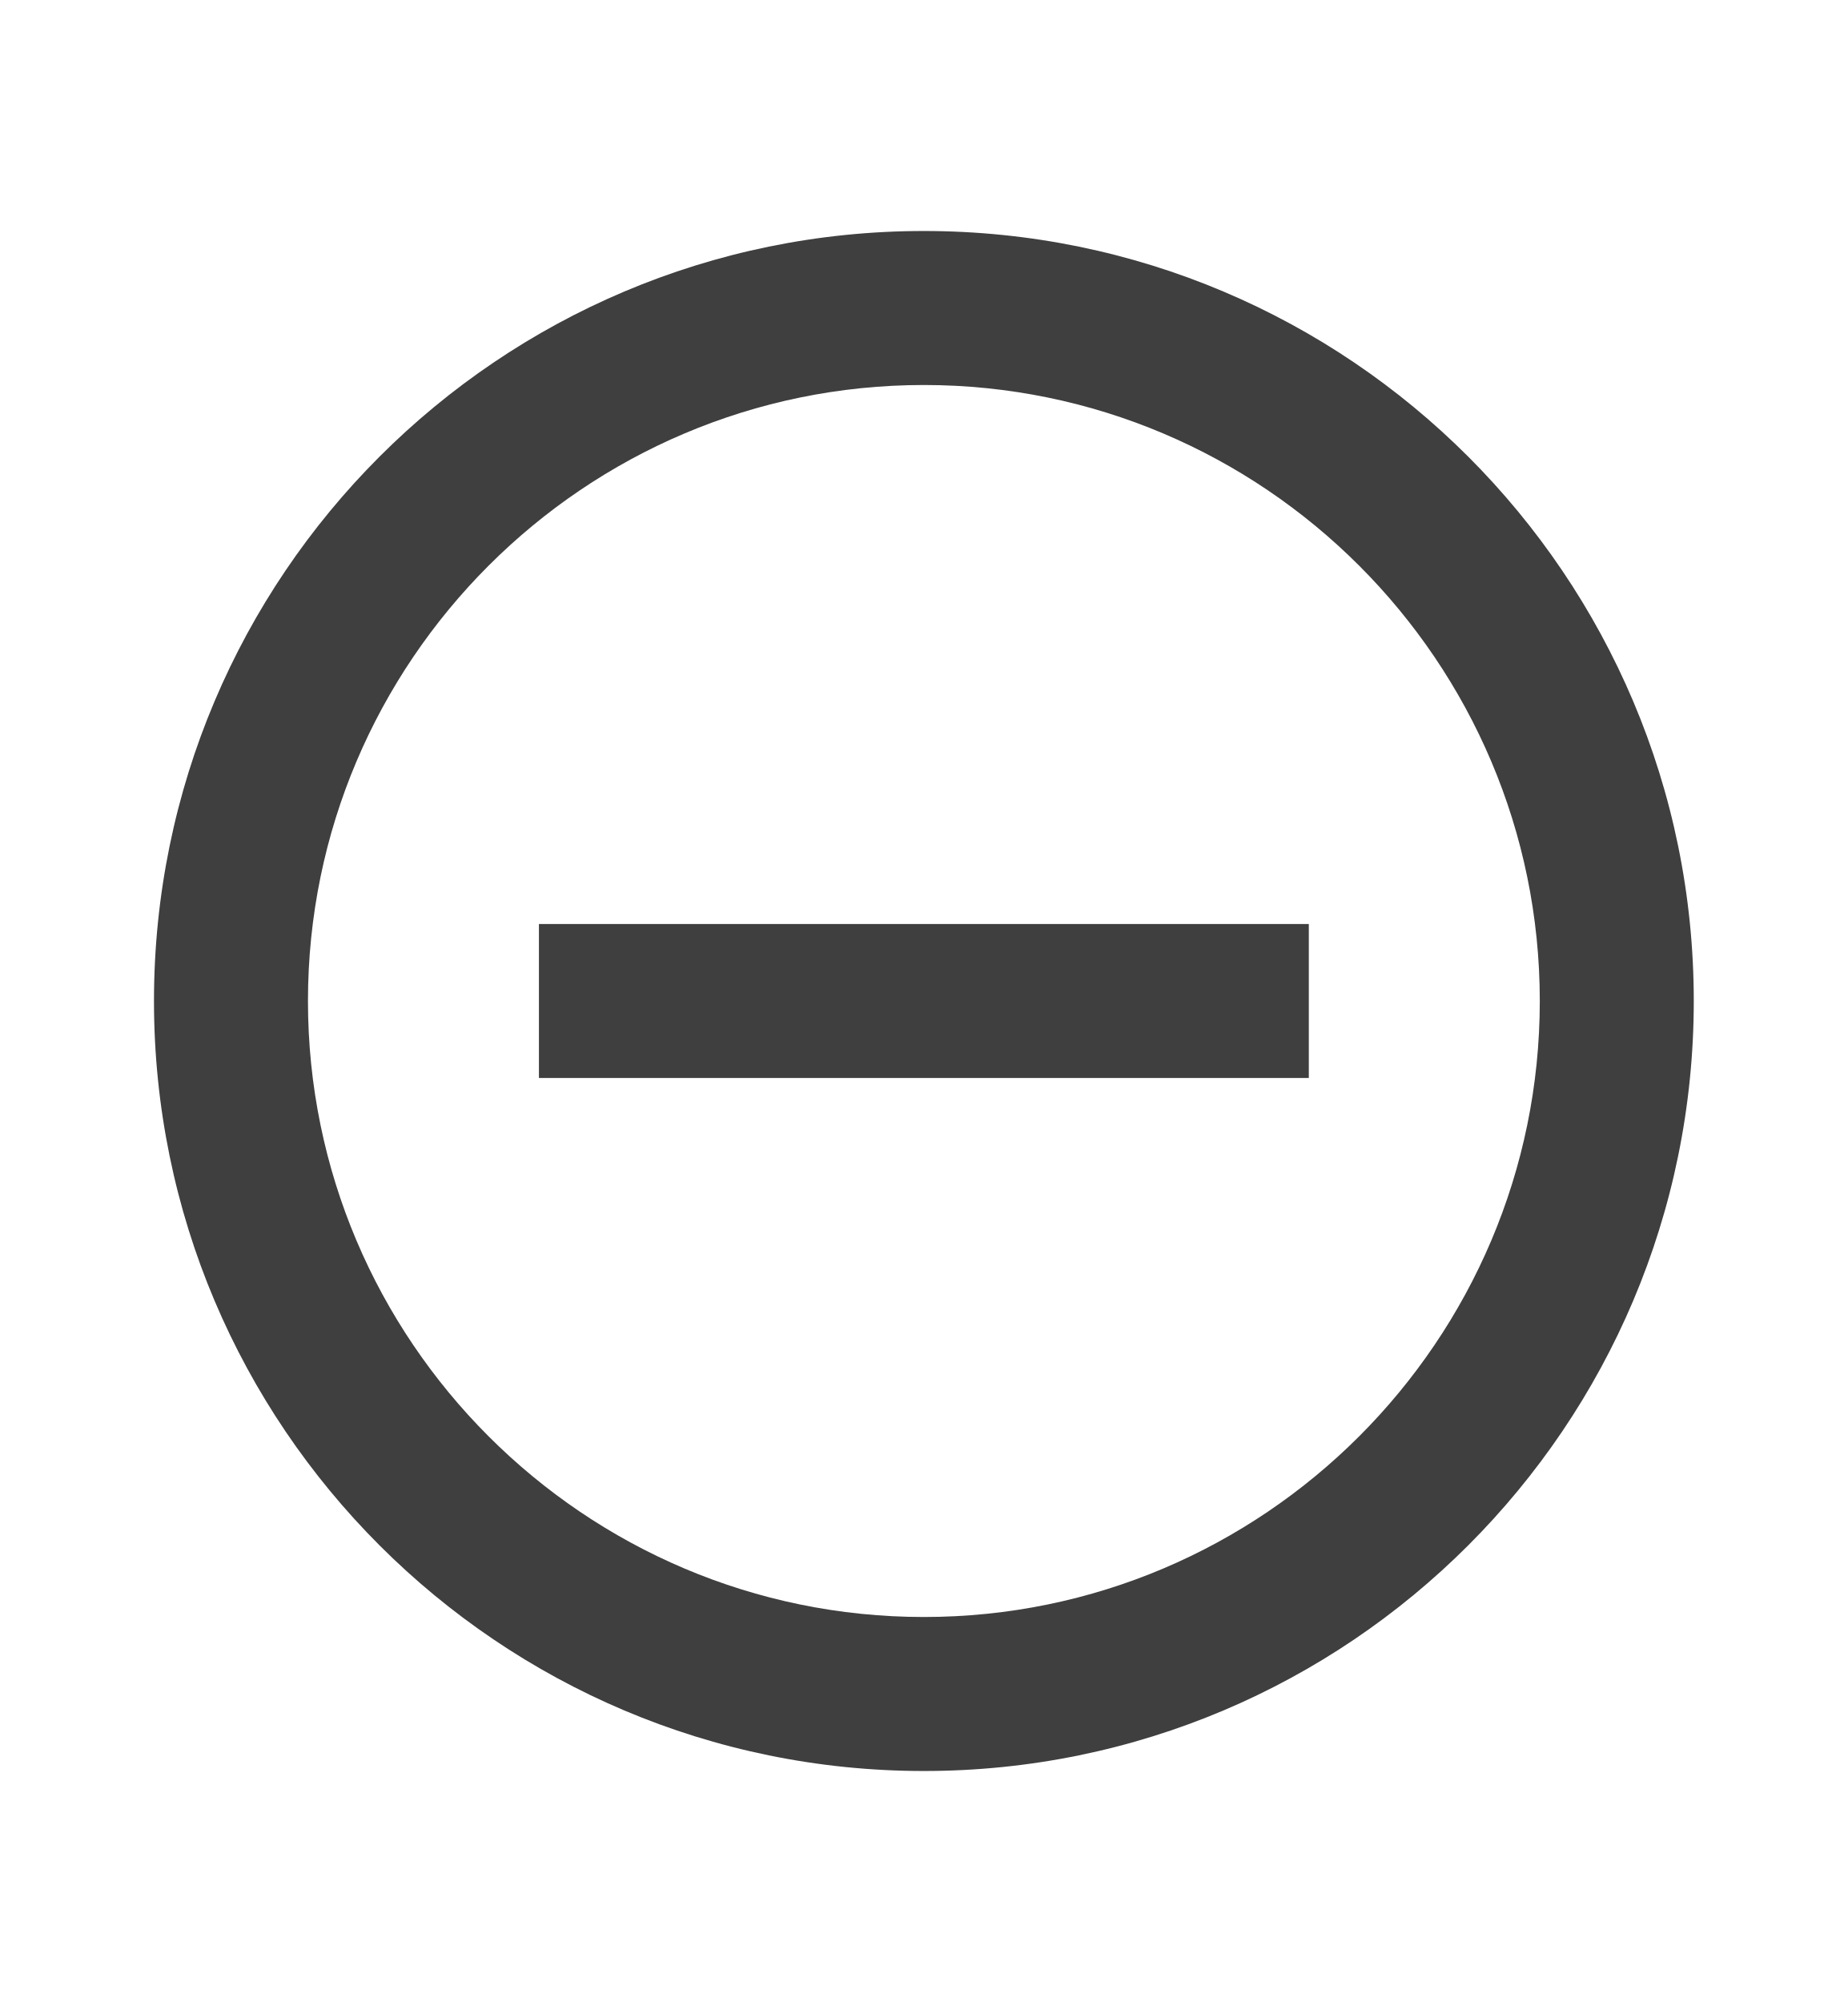
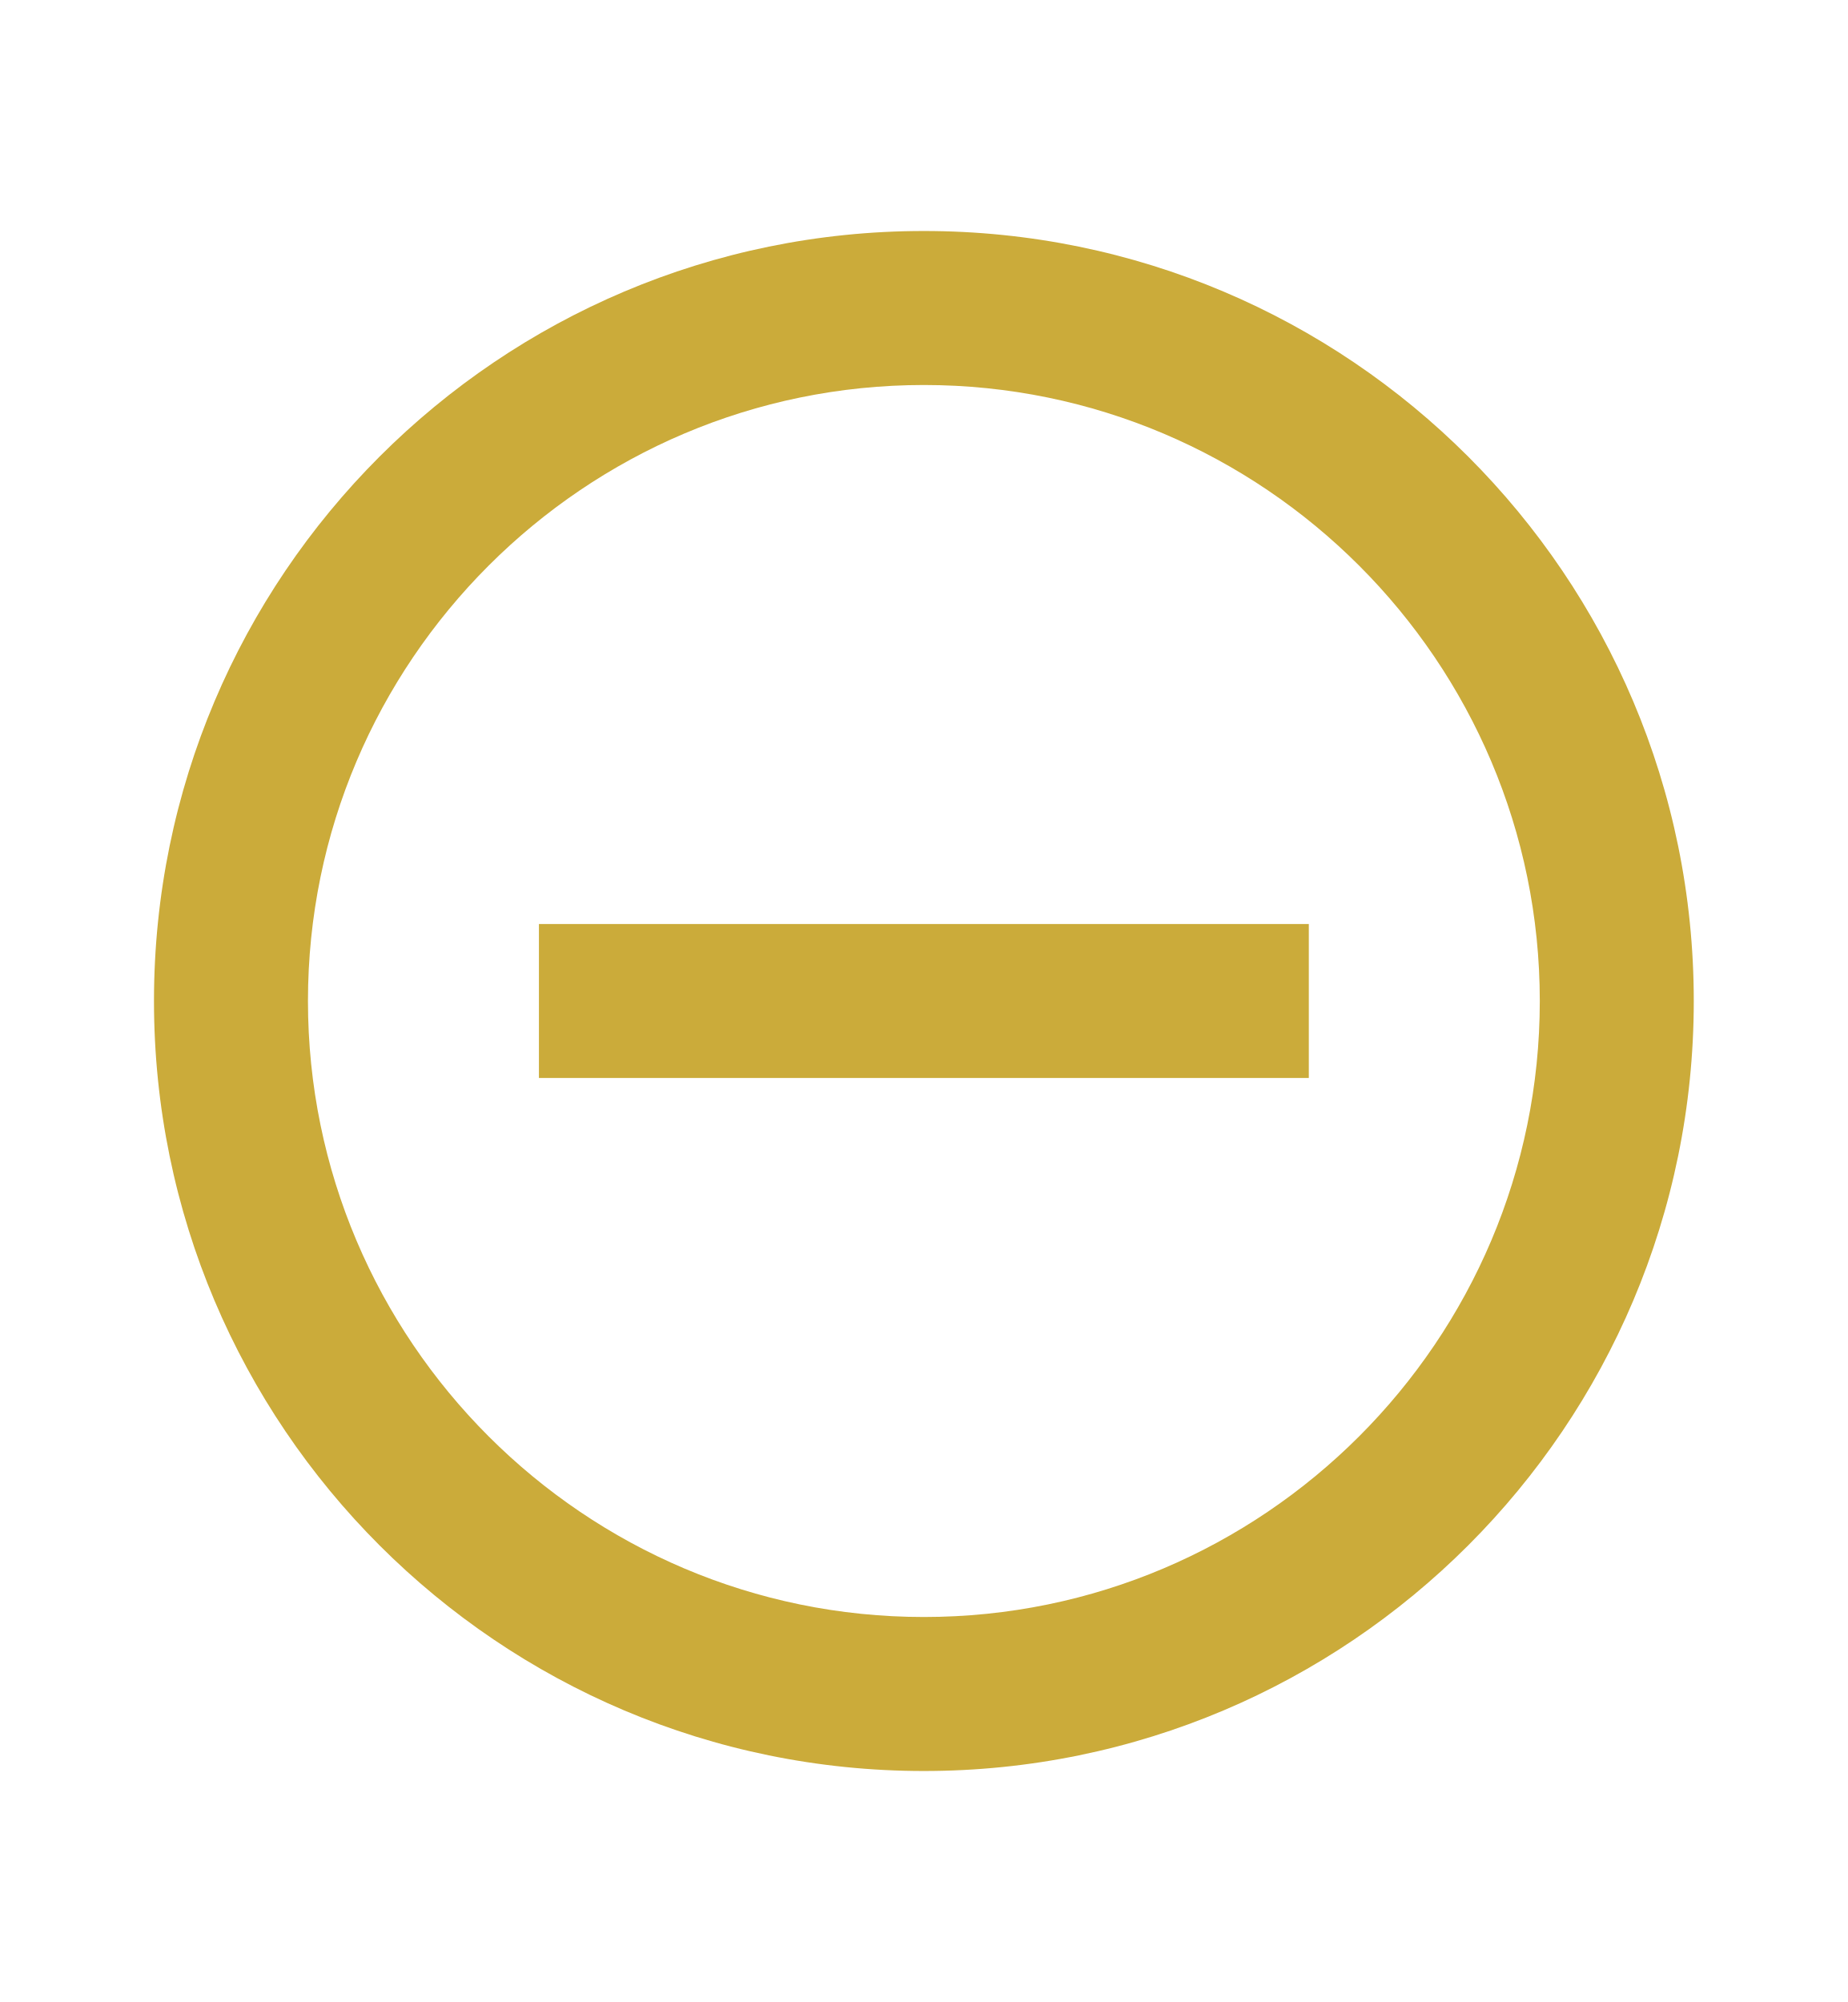
<svg xmlns="http://www.w3.org/2000/svg" width="12" height="13" viewBox="0 0 12 13" fill="none">
-   <path d="M3.5 6V7H8.5V6H3.5ZM6 1.5C3.24 1.5 1 3.74 1 6.5C1 9.26 3.24 11.5 6 11.5C8.76 11.5 11 9.26 11 6.5C11 3.74 8.76 1.5 6 1.5ZM6 10.5C3.795 10.5 2 8.705 2 6.5C2 4.295 3.795 2.5 6 2.5C8.205 2.5 10 4.295 10 6.5C10 8.705 8.205 10.5 6 10.5Z" fill="#3F3F3F" />
+   <path d="M3.5 6V7H8.5V6H3.5ZM6 1.5C3.24 1.5 1 3.74 1 6.5C1 9.26 3.24 11.5 6 11.5C8.76 11.5 11 9.26 11 6.5C11 3.74 8.76 1.5 6 1.5ZM6 10.5C3.795 10.5 2 8.705 2 6.5C2 4.295 3.795 2.5 6 2.5C8.205 2.5 10 4.295 10 6.5C10 8.705 8.205 10.5 6 10.5Z" fill="#CBAB3A" />
</svg>
